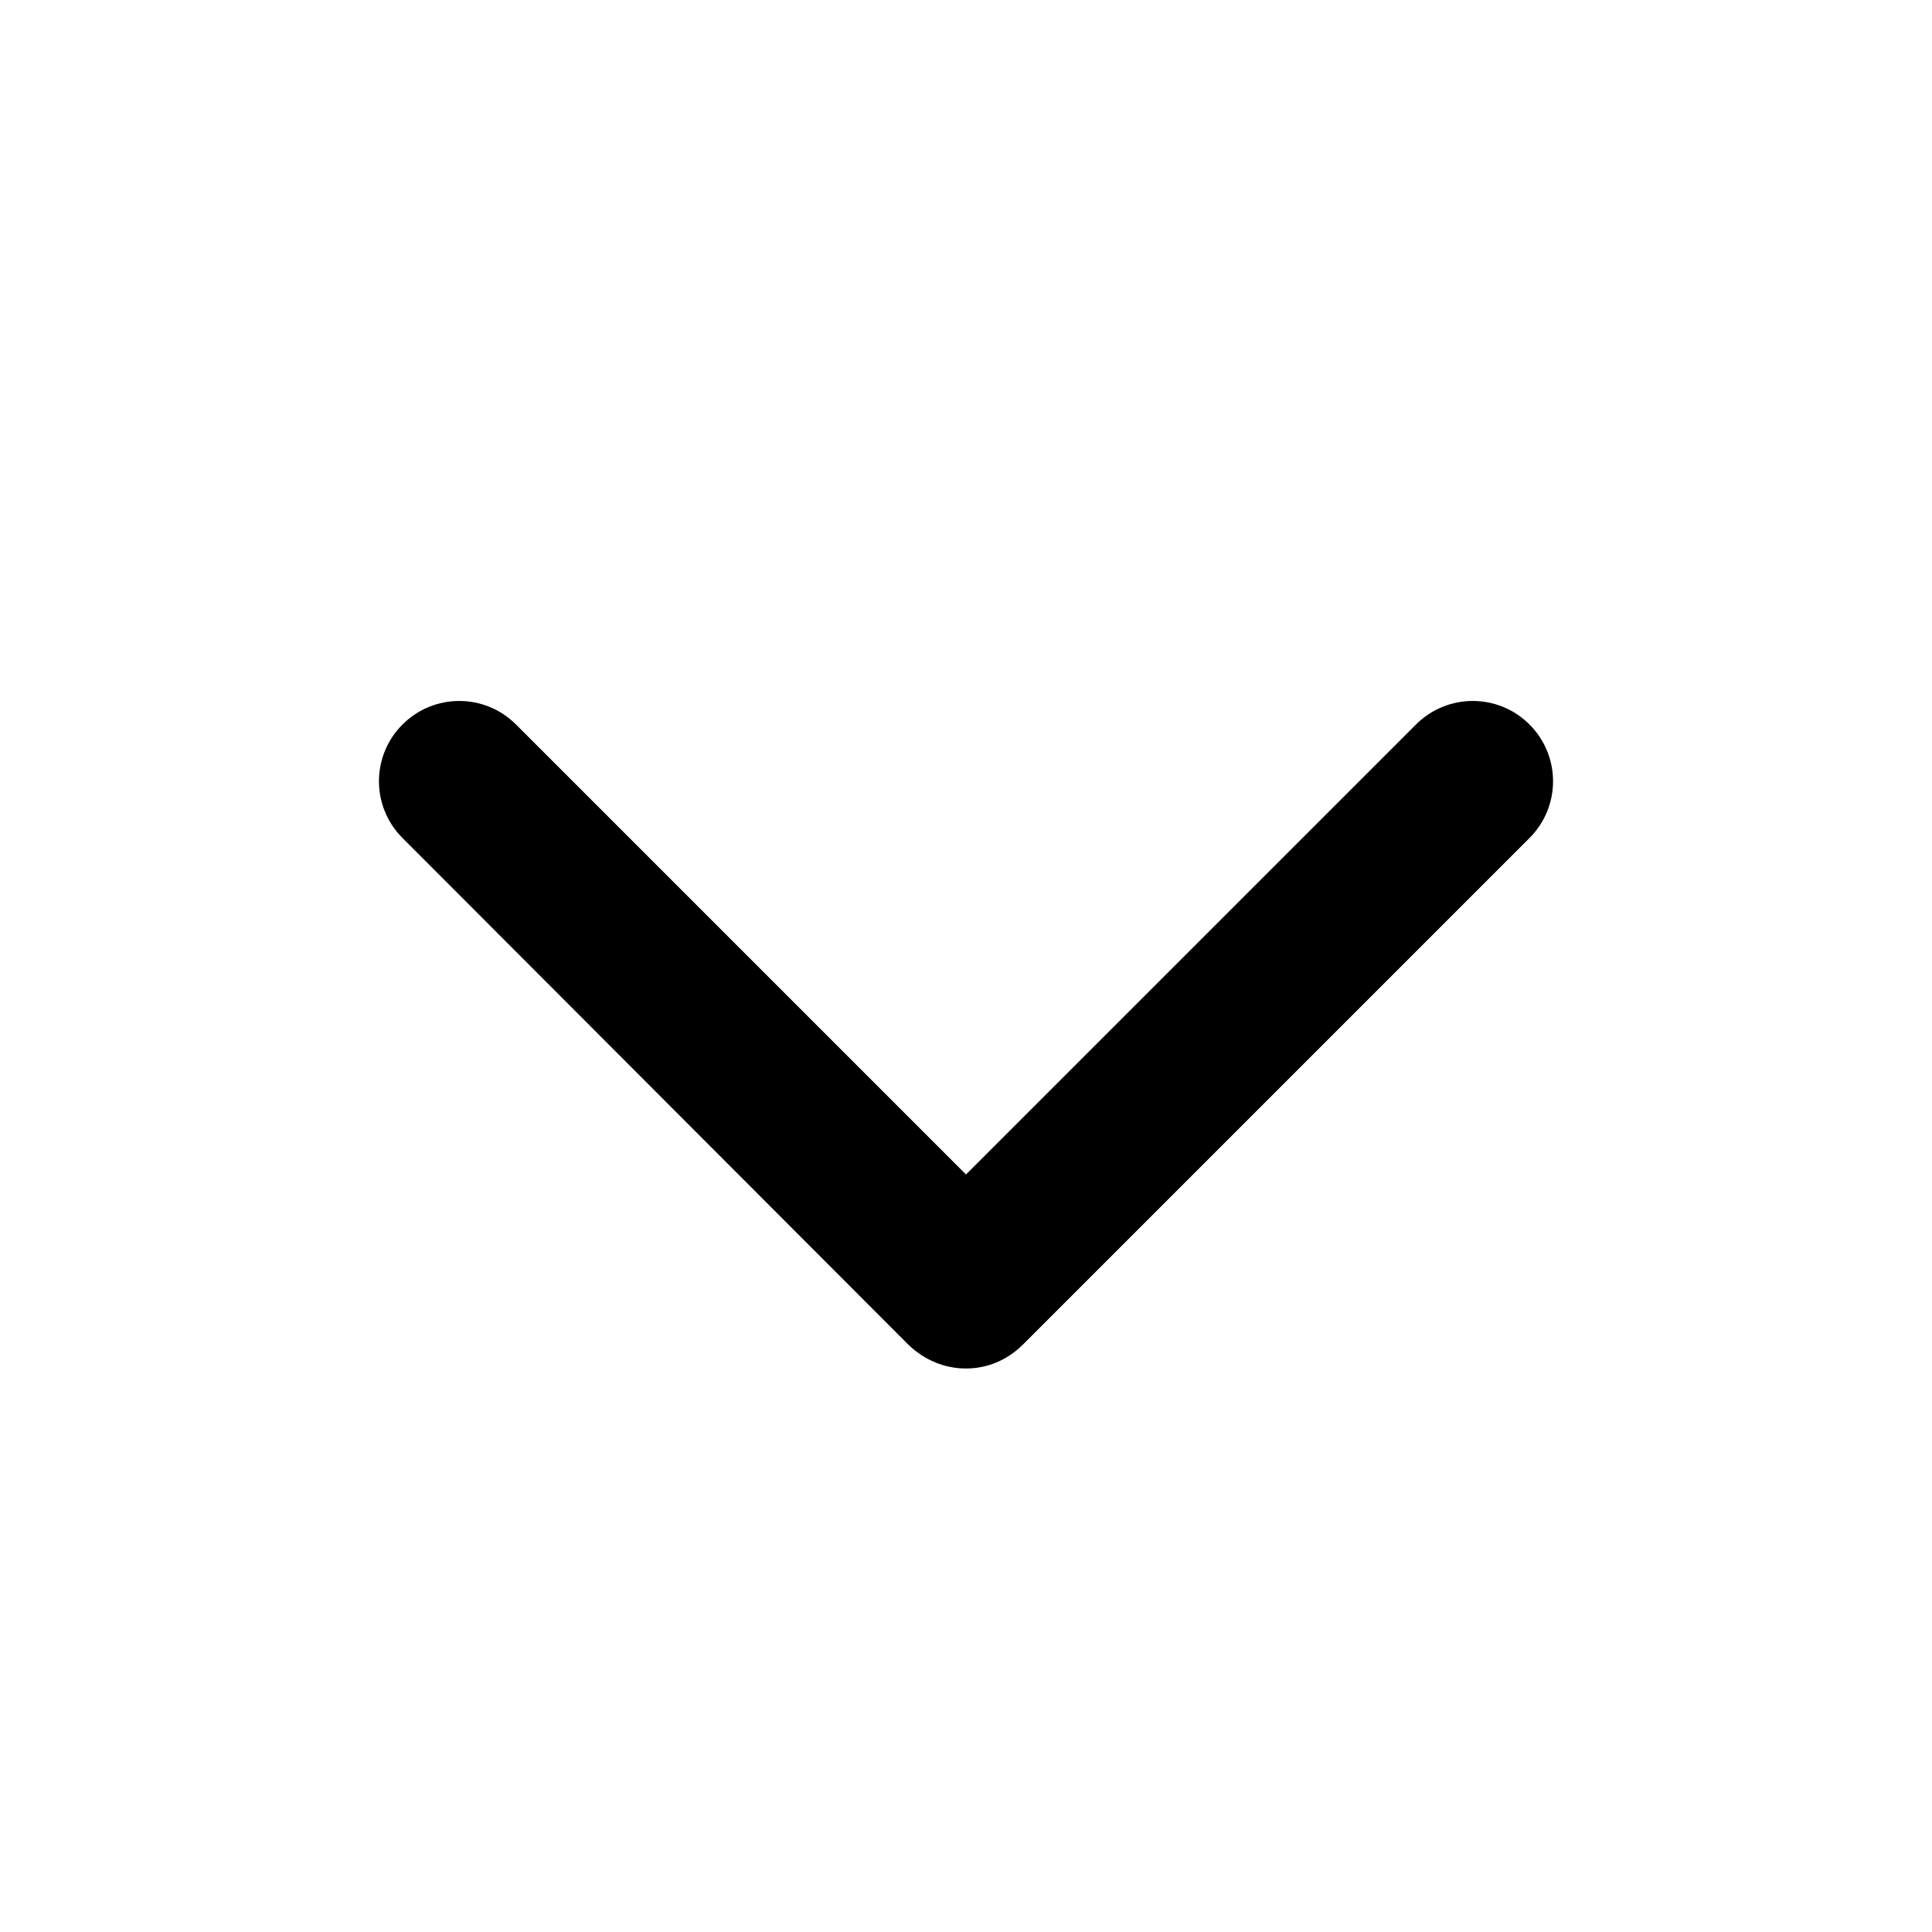
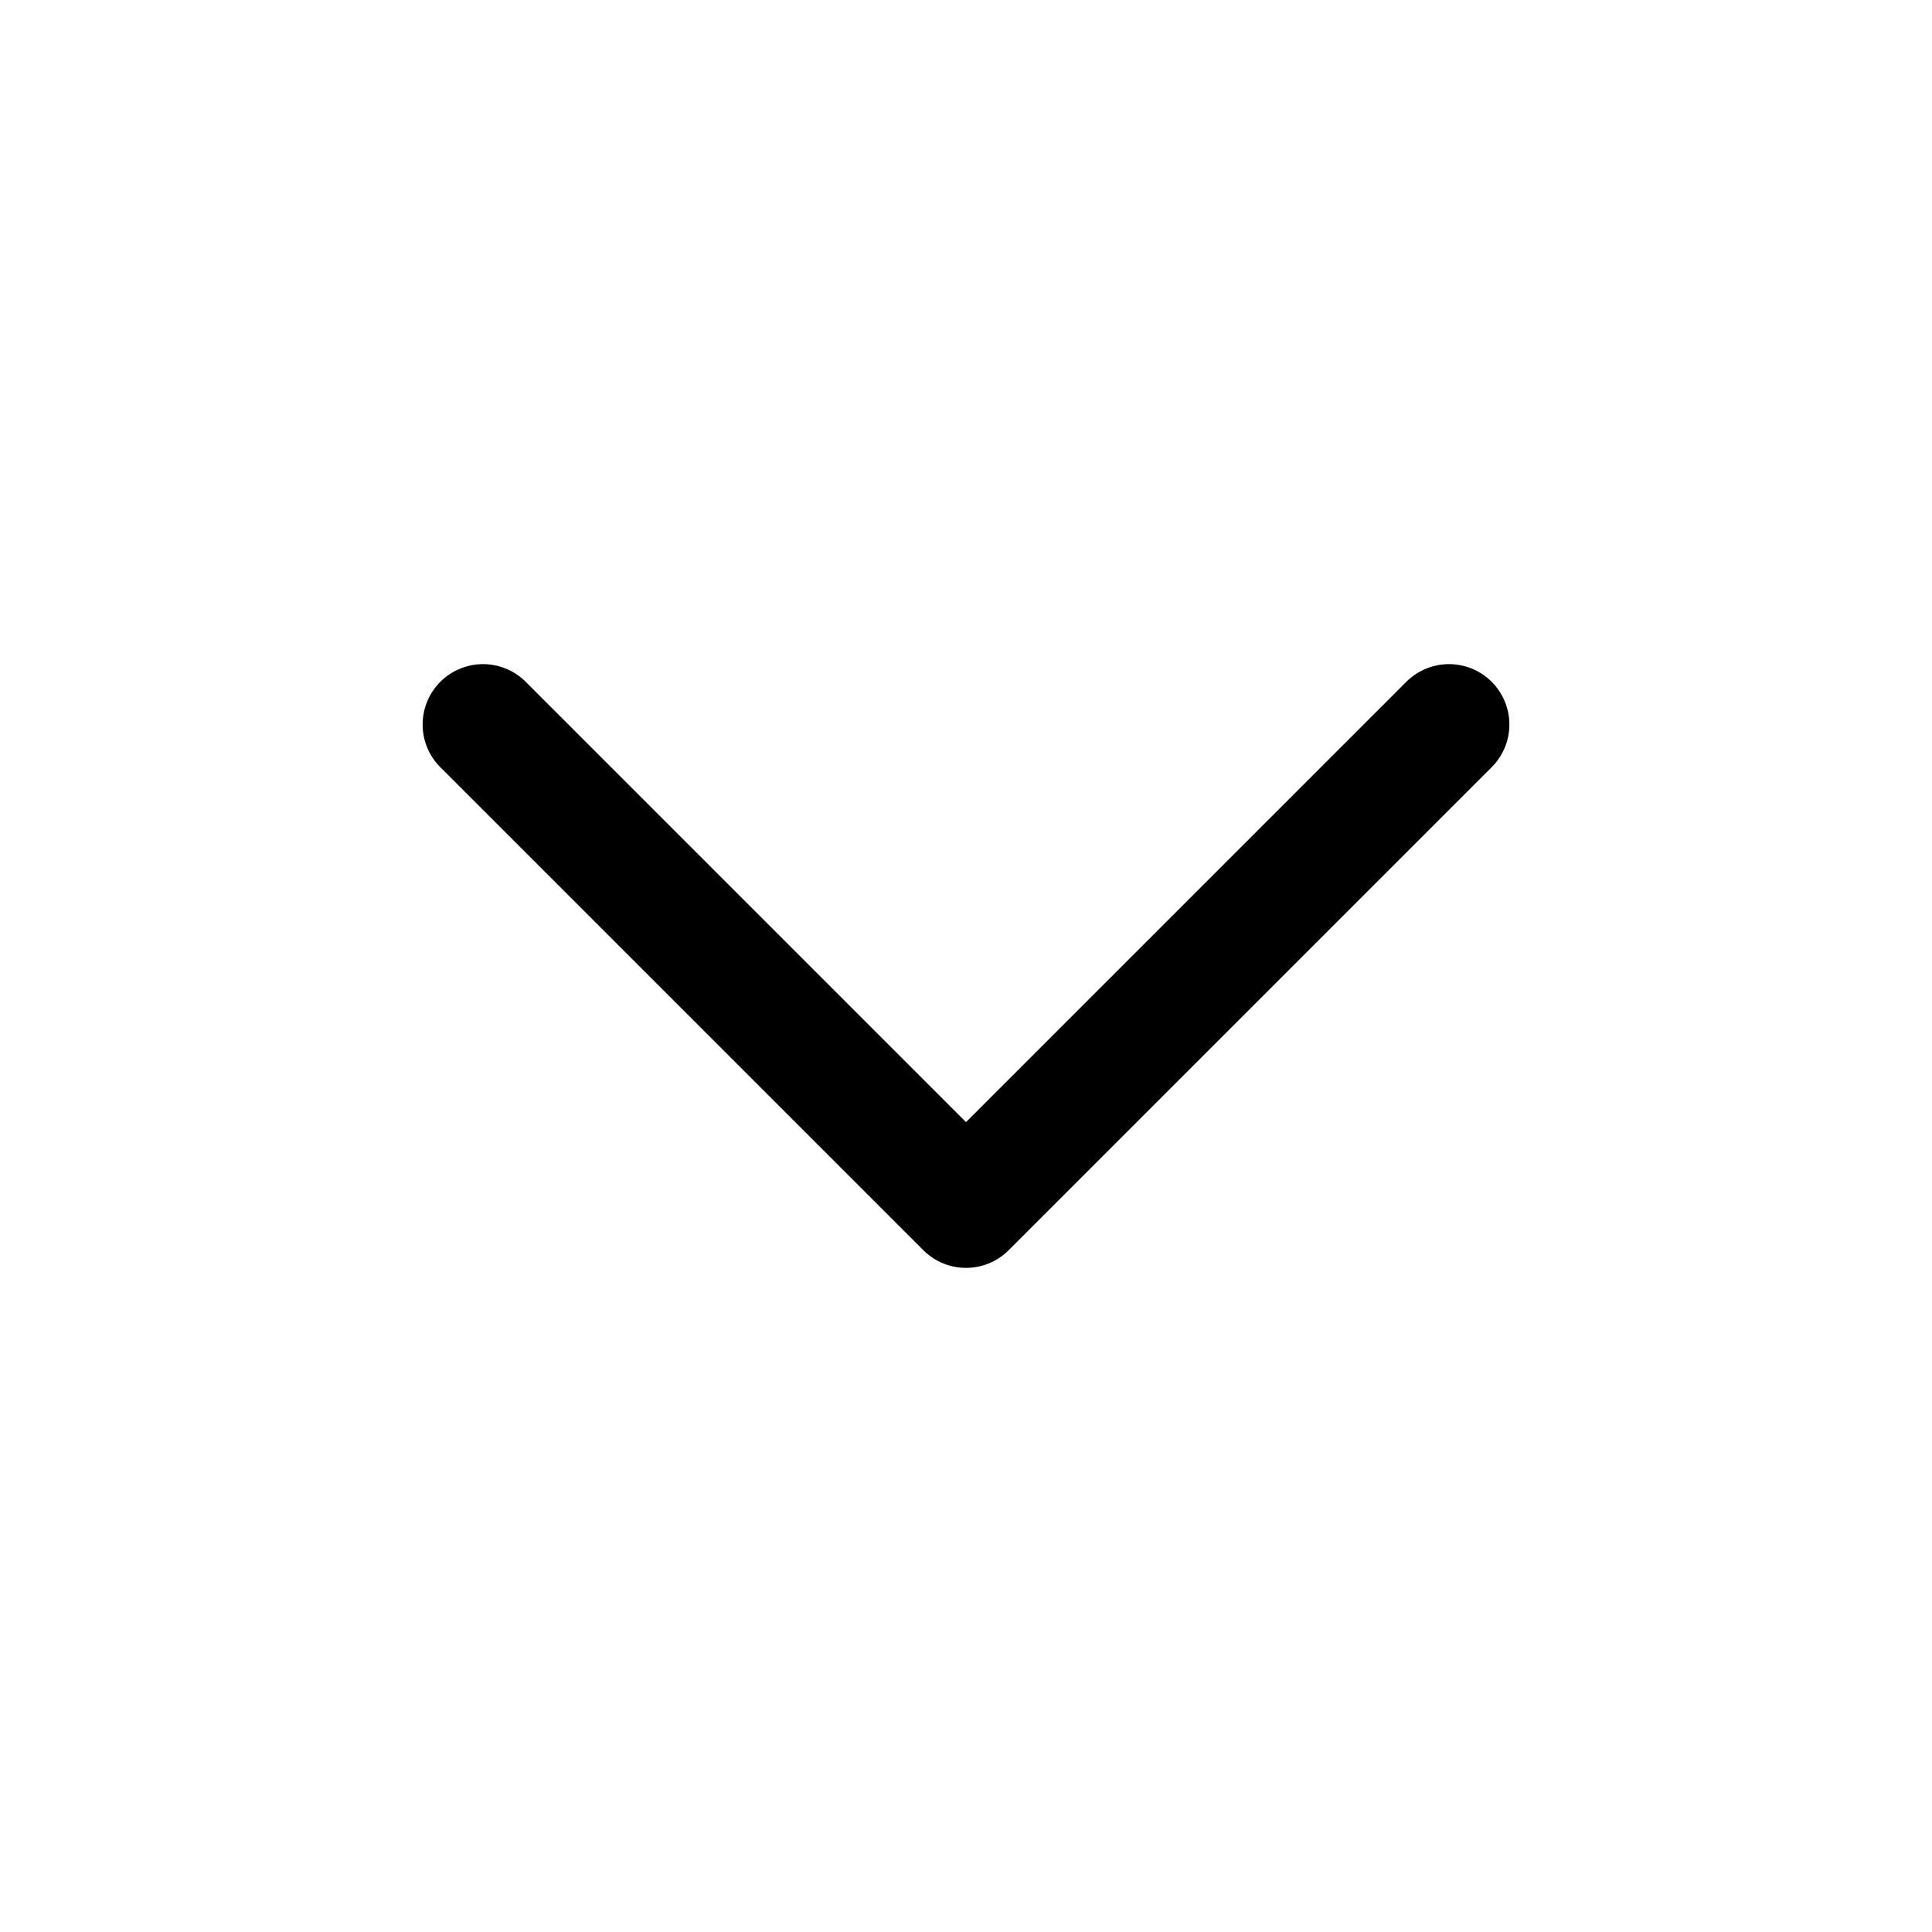
- <svg xmlns="http://www.w3.org/2000/svg" viewBox="0 0 24 24" fill="none">
-   <path d="M12 17C11.74 17 11.49 16.9 11.29 16.71L5 10.41C4.61 10.02 4.61 9.39 5 9C5.39 8.61 6.02 8.61 6.41 9L12 14.59L17.59 9C17.98 8.61 18.61 8.61 19 9C19.39 9.39 19.39 10.02 19 10.41L12.71 16.7C12.51 16.9 12.26 17 12 17Z" fill="currentColor" />
+ <svg xmlns="http://www.w3.org/2000/svg" width="24px" height="24px" stroke-width="1.5" viewBox="0 0 24 24" fill="none" color="#000000">
+   <path d="M6 9l6 6 6-6" stroke="#000000" stroke-width="1.5" stroke-linecap="round" stroke-linejoin="round" />
</svg>
